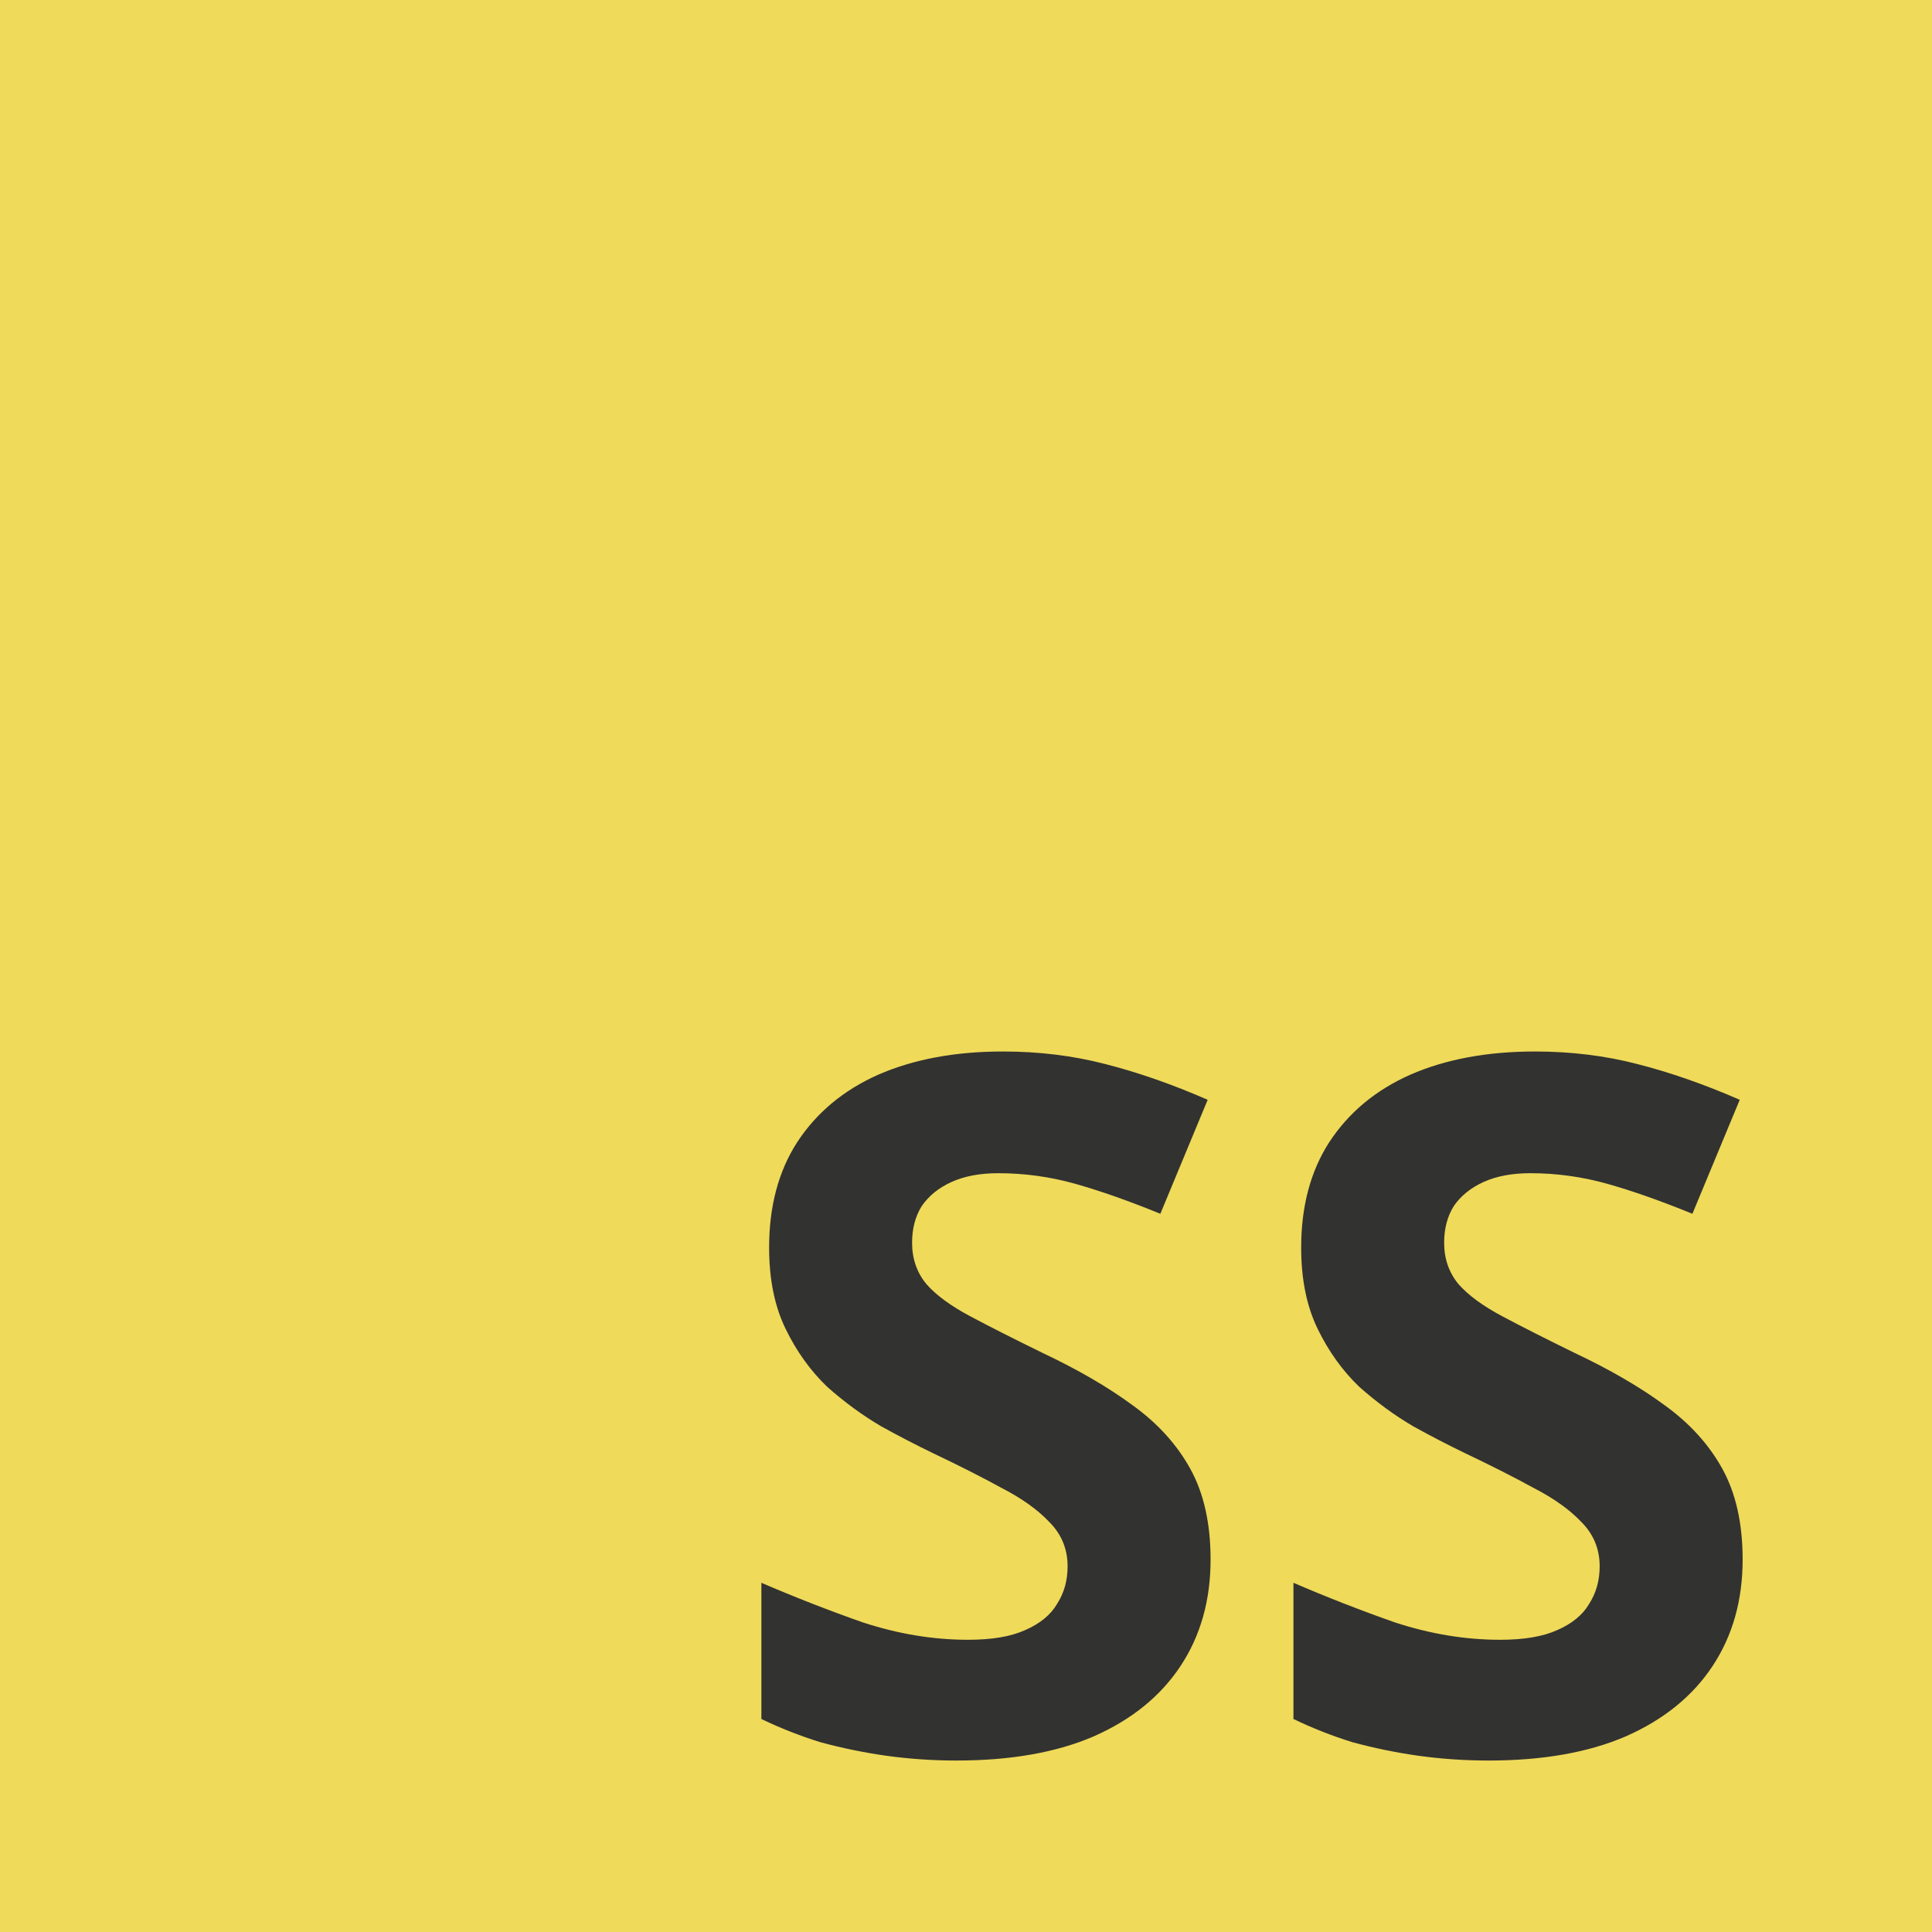
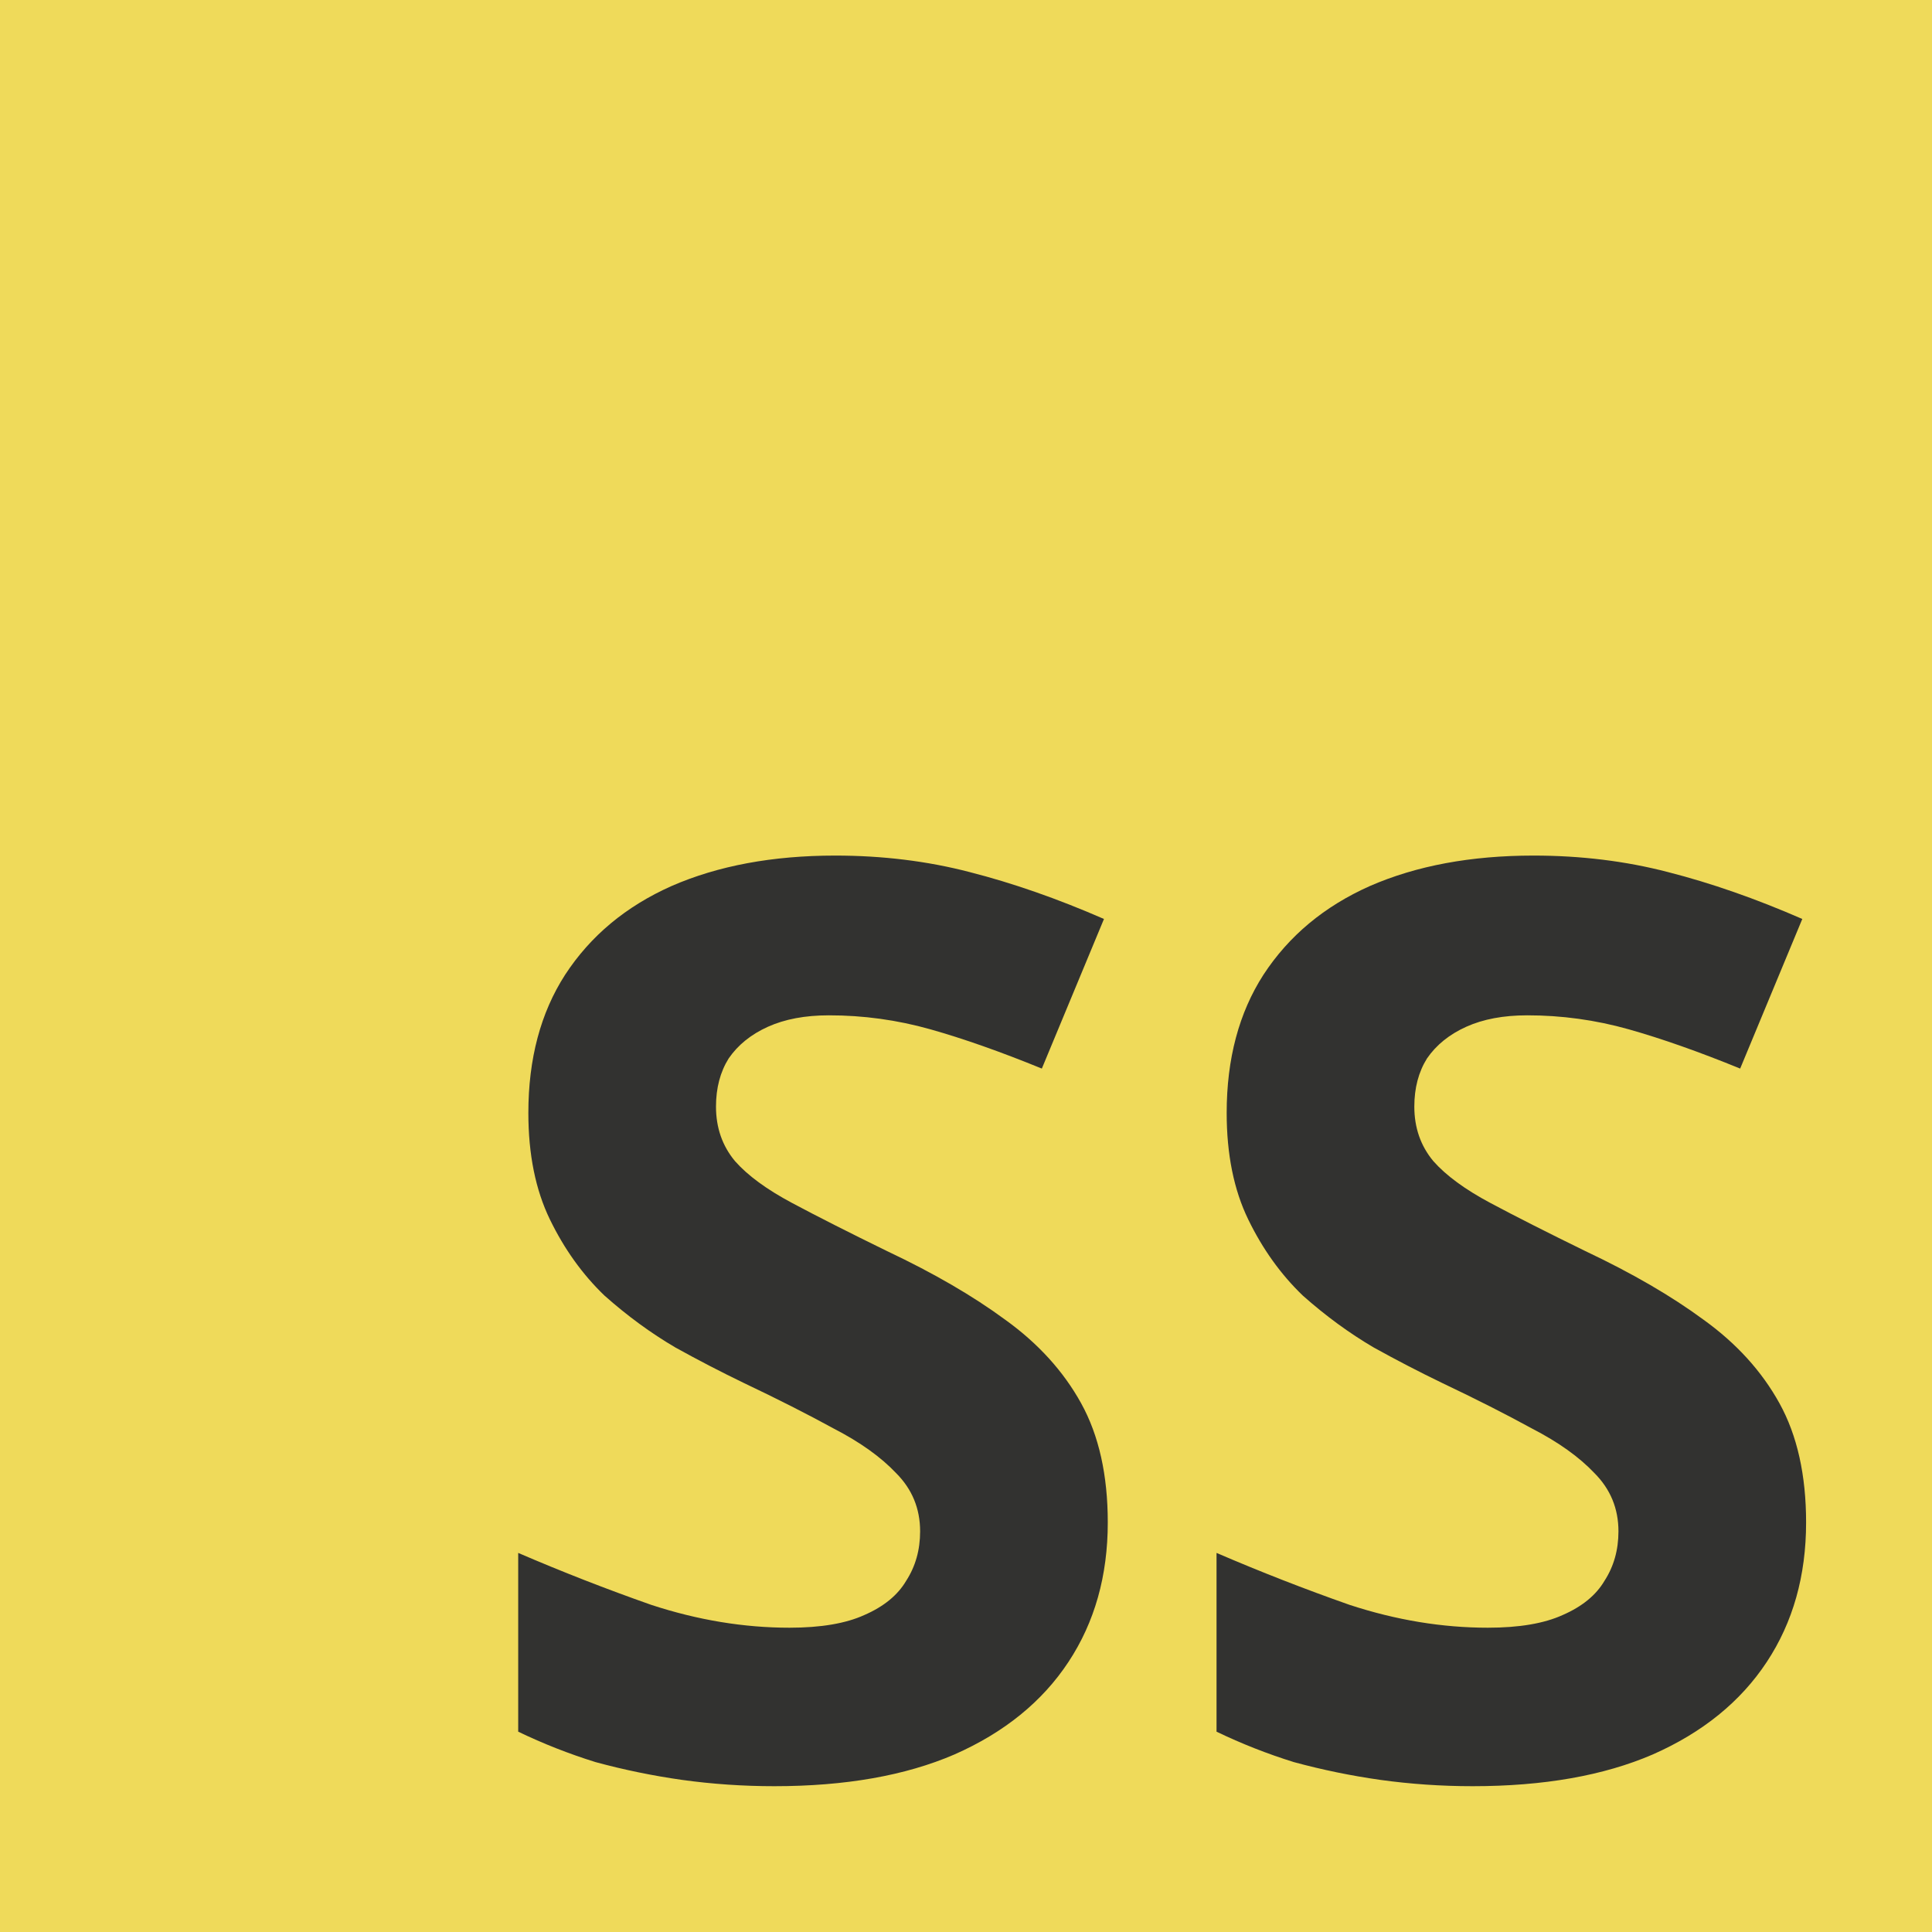
<svg xmlns="http://www.w3.org/2000/svg" width="256" height="256" fill="none">
  <path fill="#EFDA5A" d="M0 0h256v256H0z" />
-   <path d="M230.908 206.656c0 5.376-1.323 10.069-3.968 14.08-2.645 4.011-6.485 7.125-11.52 9.344-4.949 2.133-11.008 3.2-18.176 3.2-3.157 0-6.272-.213-9.344-.64a71.503 71.503 0 0 1-8.704-1.792 57.034 57.034 0 0 1-7.808-3.072v-18.048a209.326 209.326 0 0 0 13.44 5.248c4.693 1.536 9.344 2.304 13.952 2.304 3.157 0 5.675-.427 7.552-1.28 1.963-.853 3.371-2.005 4.224-3.456.939-1.451 1.408-3.115 1.408-4.992 0-2.304-.811-4.267-2.432-5.888-1.536-1.621-3.627-3.115-6.272-4.48-2.645-1.451-5.675-2.987-9.088-4.608a138.828 138.828 0 0 1-6.912-3.584c-2.475-1.451-4.864-3.2-7.168-5.248-2.219-2.133-4.053-4.693-5.504-7.68-1.451-2.987-2.176-6.571-2.176-10.752 0-5.461 1.237-10.112 3.712-13.952 2.56-3.925 6.144-6.912 10.752-8.96 4.693-2.048 10.197-3.072 16.512-3.072 4.779 0 9.301.555 13.568 1.664 4.352 1.109 8.875 2.688 13.568 4.736l-6.272 15.104c-4.181-1.707-7.936-3.029-11.264-3.968a37.527 37.527 0 0 0-10.24-1.408c-2.389 0-4.437.384-6.144 1.152-1.707.768-3.029 1.835-3.968 3.2-.853 1.365-1.28 2.987-1.28 4.864 0 2.133.64 3.968 1.92 5.504 1.28 1.451 3.2 2.859 5.76 4.224 2.56 1.365 5.76 2.987 9.6 4.864 4.693 2.219 8.661 4.523 11.904 6.912 3.328 2.389 5.888 5.205 7.68 8.448 1.792 3.243 2.688 7.253 2.688 12.032ZM160.408 206.656c0 5.376-1.323 10.069-3.968 14.08-2.645 4.011-6.485 7.125-11.52 9.344-4.949 2.133-11.008 3.2-18.176 3.2-3.157 0-6.272-.213-9.344-.64a71.503 71.503 0 0 1-8.704-1.792 57.034 57.034 0 0 1-7.808-3.072v-18.048a209.326 209.326 0 0 0 13.44 5.248c4.693 1.536 9.344 2.304 13.952 2.304 3.157 0 5.675-.427 7.552-1.28 1.963-.853 3.371-2.005 4.224-3.456.939-1.451 1.408-3.115 1.408-4.992 0-2.304-.811-4.267-2.432-5.888-1.536-1.621-3.627-3.115-6.272-4.48-2.645-1.451-5.675-2.987-9.088-4.608a138.828 138.828 0 0 1-6.912-3.584c-2.475-1.451-4.864-3.2-7.168-5.248-2.219-2.133-4.053-4.693-5.504-7.68-1.451-2.987-2.176-6.571-2.176-10.752 0-5.461 1.237-10.112 3.712-13.952 2.56-3.925 6.144-6.912 10.752-8.96 4.693-2.048 10.197-3.072 16.512-3.072 4.779 0 9.301.555 13.568 1.664 4.352 1.109 8.875 2.688 13.568 4.736l-6.272 15.104c-4.181-1.707-7.936-3.029-11.264-3.968a37.527 37.527 0 0 0-10.24-1.408c-2.389 0-4.437.384-6.144 1.152-1.707.768-3.029 1.835-3.968 3.2-.853 1.365-1.28 2.987-1.28 4.864 0 2.133.64 3.968 1.92 5.504 1.28 1.451 3.2 2.859 5.76 4.224 2.56 1.365 5.76 2.987 9.6 4.864 4.693 2.219 8.661 4.523 11.904 6.912 3.328 2.389 5.888 5.205 7.68 8.448 1.792 3.243 2.688 7.253 2.688 12.032Z" fill="#323230" />
+   <path d="M239.317 201.736c0 7.056-1.736 13.216-5.208 18.48-3.472 5.264-8.512 9.352-15.12 12.264-6.496 2.8-14.448 4.2-23.856 4.2-4.144 0-8.232-.28-12.264-.84a93.782 93.782 0 0 1-11.424-2.352 74.97 74.97 0 0 1-10.248-4.032v-23.688a274.74 274.74 0 0 0 17.64 6.888c6.16 2.016 12.264 3.024 18.312 3.024 4.144 0 7.448-.56 9.912-1.68 2.576-1.12 4.424-2.632 5.544-4.536 1.232-1.904 1.848-4.088 1.848-6.552 0-3.024-1.064-5.6-3.192-7.728-2.016-2.128-4.76-4.088-8.232-5.88-3.472-1.904-7.448-3.92-11.928-6.048a181.46 181.46 0 0 1-9.072-4.704c-3.248-1.904-6.384-4.2-9.408-6.888-2.912-2.8-5.32-6.16-7.224-10.08s-2.856-8.624-2.856-14.112c0-7.168 1.624-13.272 4.872-18.312 3.36-5.152 8.064-9.072 14.112-11.76 6.16-2.688 13.384-4.032 21.672-4.032 6.272 0 12.208.728 17.808 2.184 5.712 1.456 11.648 3.528 17.808 6.216l-8.232 19.824c-5.488-2.24-10.416-3.976-14.784-5.208a49.273 49.273 0 0 0-13.44-1.848c-3.136 0-5.824.504-8.064 1.512s-3.976 2.408-5.208 4.2c-1.12 1.792-1.68 3.92-1.68 6.384 0 2.8.84 5.208 2.52 7.224 1.68 1.904 4.2 3.752 7.56 5.544 3.36 1.792 7.56 3.92 12.6 6.384 6.16 2.912 11.368 5.936 15.624 9.072 4.368 3.136 7.728 6.832 10.08 11.088 2.352 4.256 3.528 9.52 3.528 15.792ZM146.786 201.736c0 7.056-1.736 13.216-5.209 18.48-3.471 5.264-8.511 9.352-15.119 12.264-6.496 2.8-14.449 4.2-23.857 4.2-4.144 0-8.231-.28-12.263-.84a93.782 93.782 0 0 1-11.424-2.352 74.97 74.97 0 0 1-10.249-4.032v-23.688a274.74 274.74 0 0 0 17.64 6.888c6.16 2.016 12.264 3.024 18.312 3.024 4.144 0 7.449-.56 9.912-1.68 2.576-1.12 4.424-2.632 5.544-4.536 1.232-1.904 1.848-4.088 1.848-6.552 0-3.024-1.064-5.6-3.192-7.728-2.016-2.128-4.759-4.088-8.231-5.88-3.473-1.904-7.449-3.92-11.928-6.048a181.46 181.46 0 0 1-9.072-4.704c-3.249-1.904-6.385-4.2-9.409-6.888-2.912-2.8-5.32-6.16-7.224-10.08-1.903-3.92-2.855-8.624-2.855-14.112 0-7.168 1.623-13.272 4.871-18.312 3.36-5.152 8.064-9.072 14.112-11.76 6.16-2.688 13.384-4.032 21.672-4.032 6.272 0 12.209.728 17.808 2.184 5.712 1.456 11.649 3.528 17.809 6.216l-8.233 19.824c-5.487-2.24-10.416-3.976-14.784-5.208a49.273 49.273 0 0 0-13.44-1.848c-3.136 0-5.823.504-8.063 1.512s-3.977 2.408-5.209 4.2c-1.12 1.792-1.68 3.92-1.68 6.384 0 2.8.84 5.208 2.52 7.224 1.68 1.904 4.201 3.752 7.561 5.544 3.36 1.792 7.56 3.92 12.6 6.384 6.16 2.912 11.367 5.936 15.623 9.072 4.368 3.136 7.729 6.832 10.081 11.088 2.352 4.256 3.528 9.52 3.528 15.792Z" fill="#323230" />
</svg>
